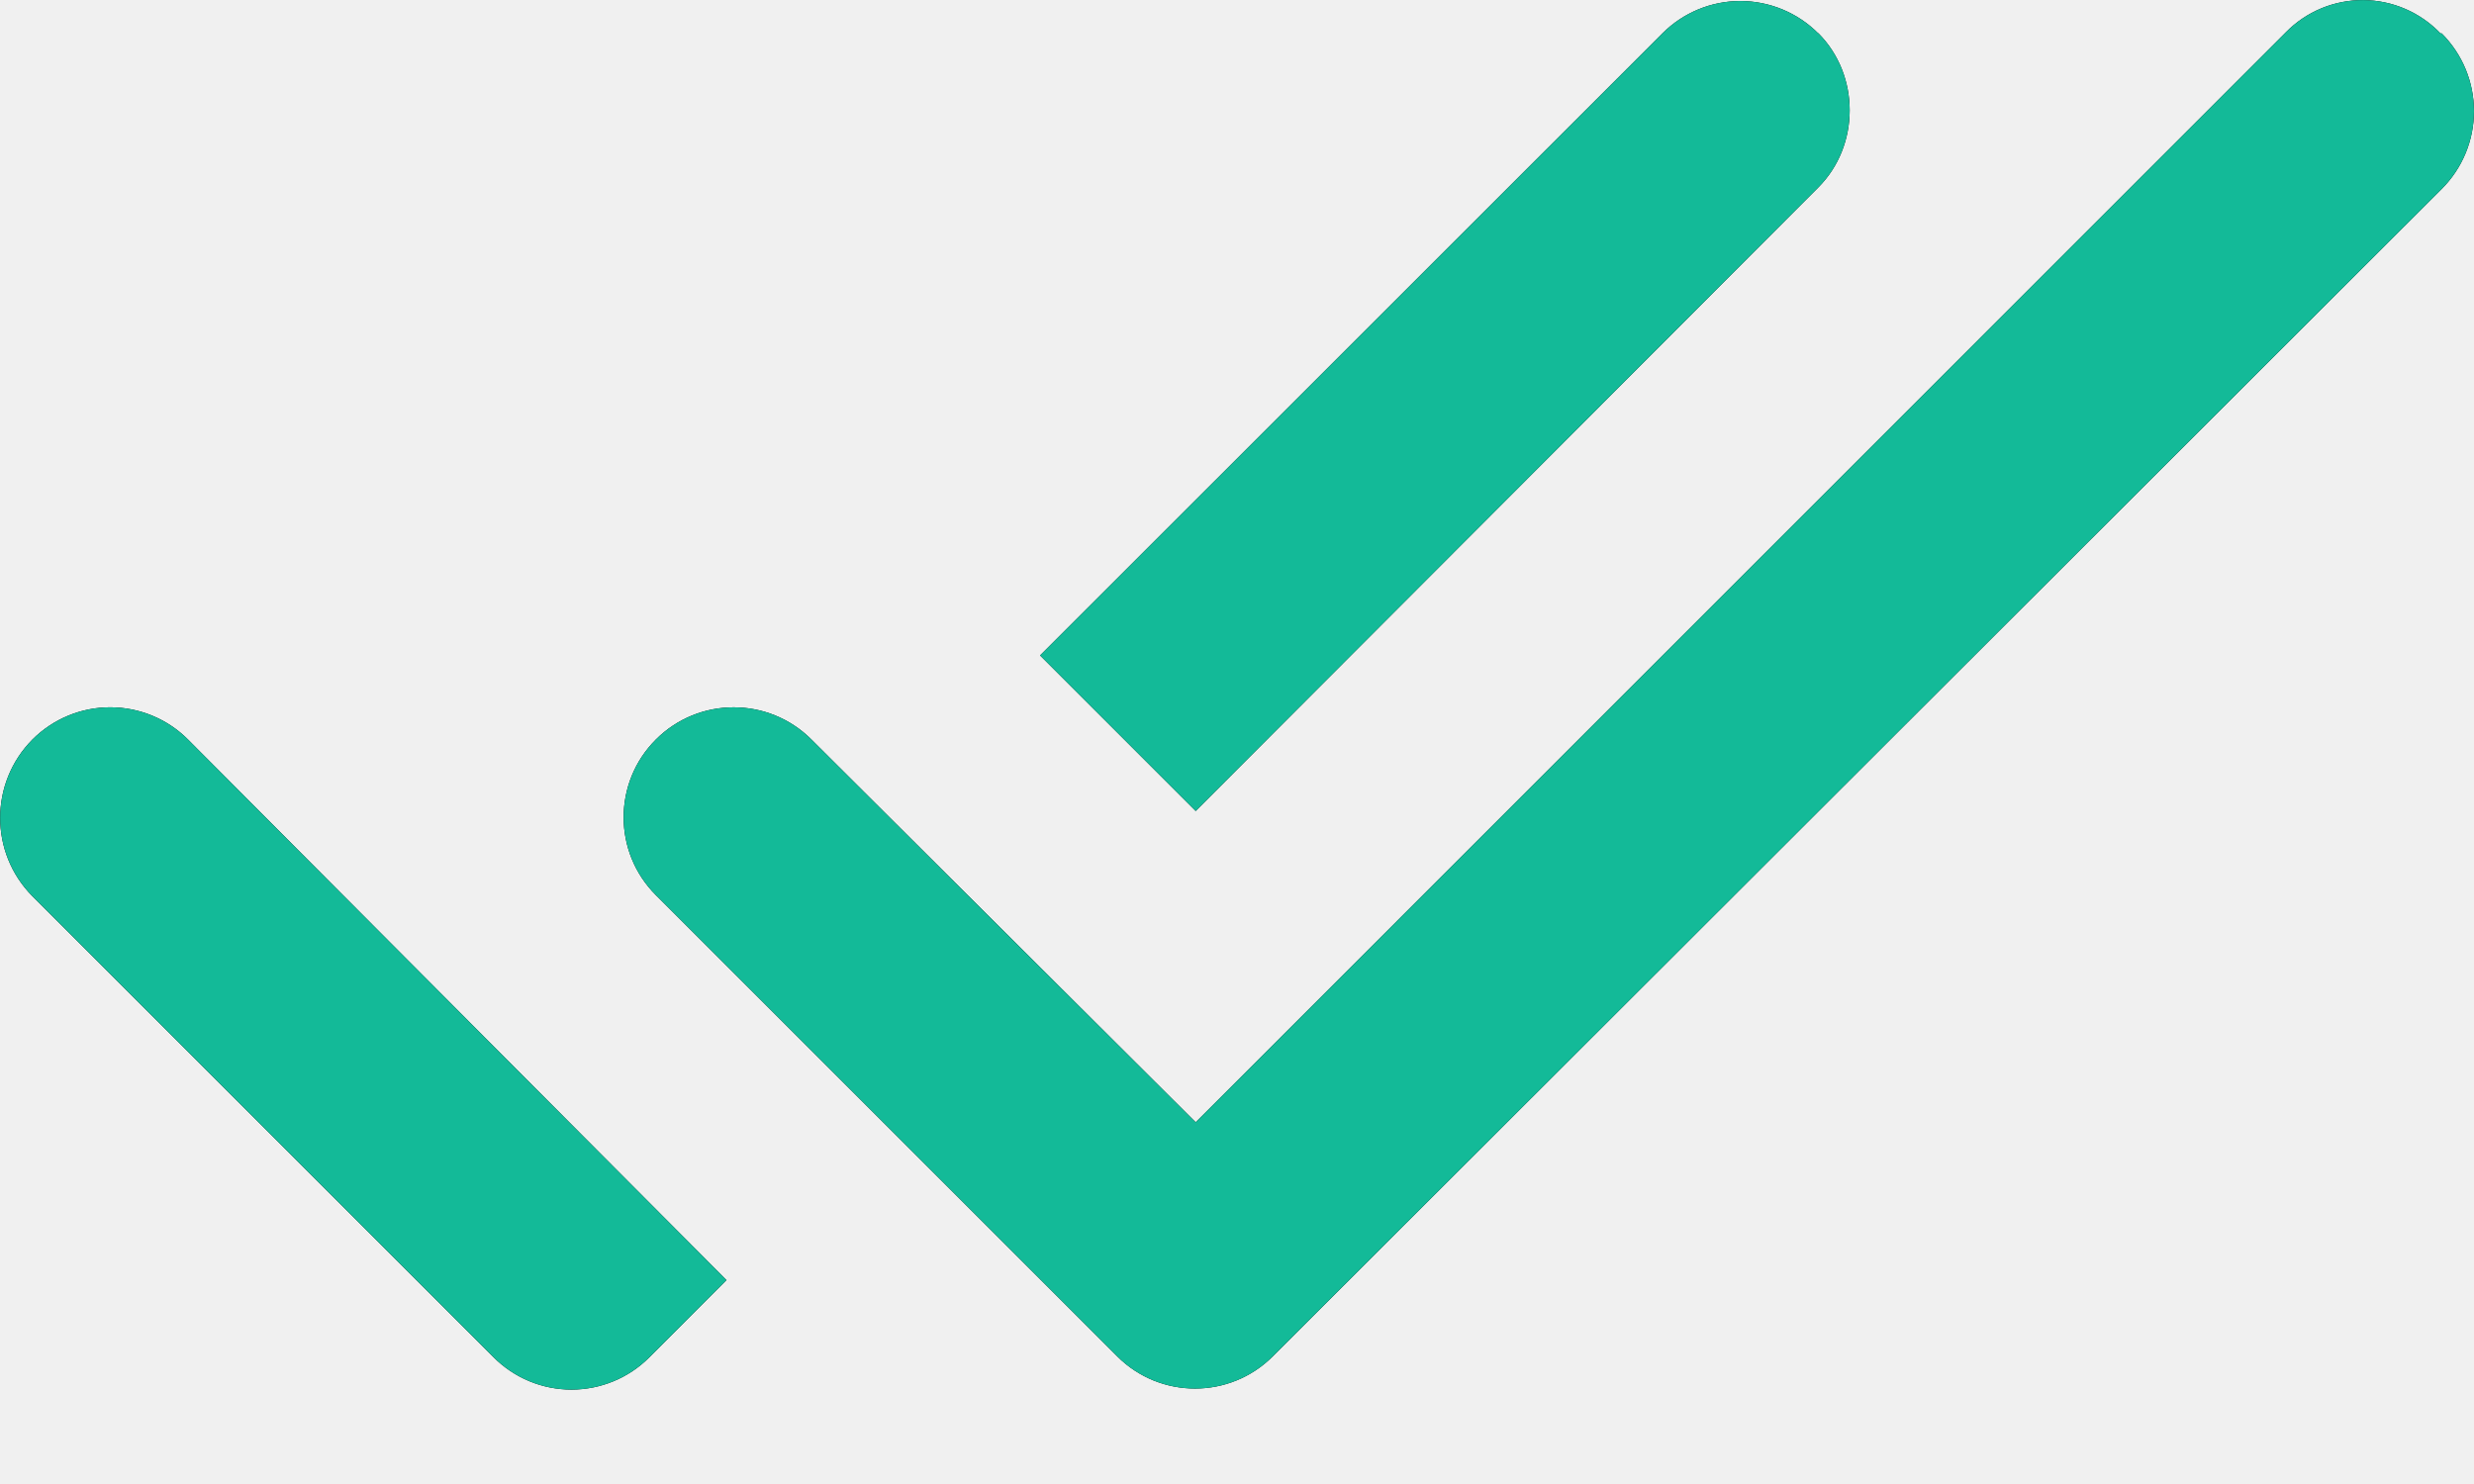
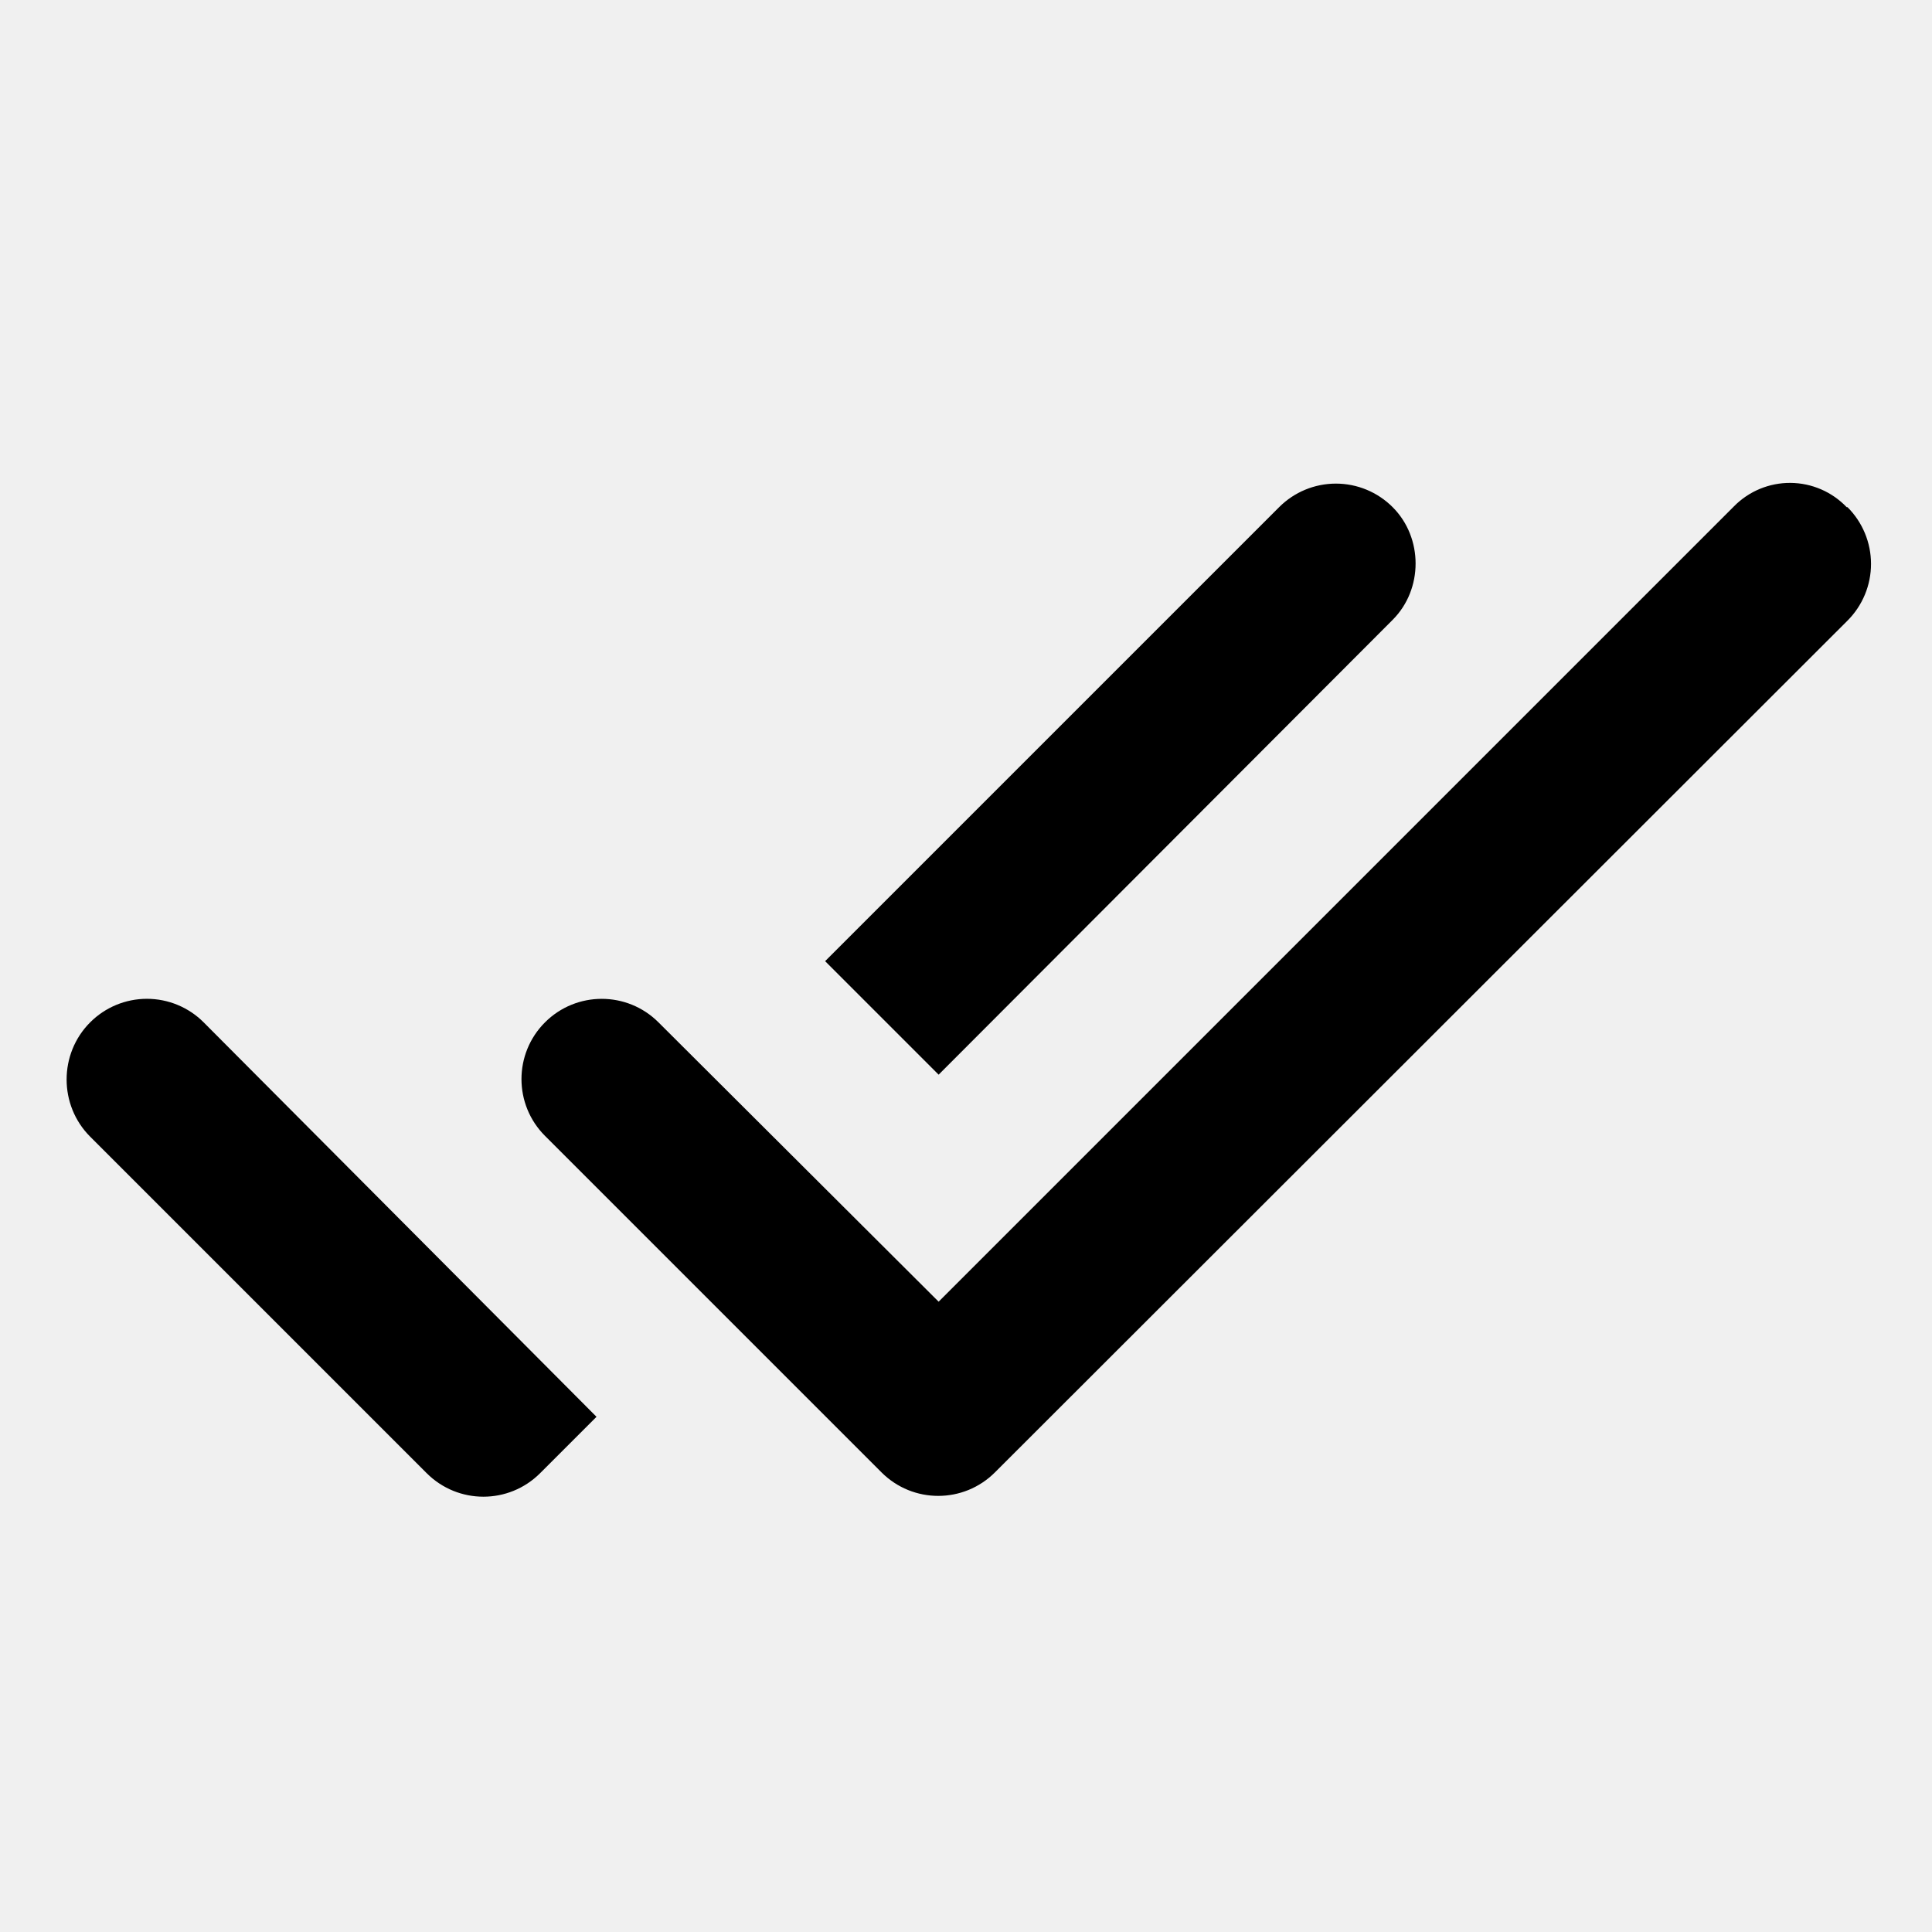
- <svg xmlns="http://www.w3.org/2000/svg" xmlns:xlink="http://www.w3.org/1999/xlink" viewBox="0 0 20 12">
-   <defs>
-     <path id="a" d="M16.698 7.269a.889.889 0 00-1.258 0L10.408 12.3l1.258 1.258 5.032-5.041c.34-.34.34-.91 0-1.25zm3.783-.01l-8.815 8.816L8.56 12.98a.889.889 0 10-1.258 1.258l3.73 3.73a.889.889 0 001.257 0l9.45-9.44a.889.889 0 000-1.258h-.01a.87.87 0 00-1.249-.01zm-18.22 6.987l3.73 3.73a.889.889 0 001.258 0l.624-.625L3.52 12.98a.889.889 0 00-1.258 0 .9.9 0 000 1.267z" />
-   </defs>
-   <g transform="translate(-2 -7)" fill="none" fill-rule="evenodd">
-     <mask id="b" fill="#fff">
-       <use xlink:href="#a" />
-     </mask>
-     <use fill="#000" fill-rule="nonzero" xlink:href="#a" />
-     <path fill="#13BA98" mask="url(#b)" d="M0 0h24v24H0z" />
-     <path mask="url(#b)" d="M0 0h24v24H0z" />
-   </g>
+ <svg xmlns="http://www.w3.org/2000/svg" height="24" viewBox="0 0 24 24" width="24">
+   <path d="M0 0h24v24H0V0z" fill="none" />
+   <path d="M17.3 6.3a.996.996 0 00-1.41 0l-5.64 5.64 1.41 1.41L17.3 7.7c.38-.38.38-1.02 0-1.4zm4.24-.01l-9.88 9.88-3.48-3.47a.996.996 0 10-1.41 1.41l4.18 4.18c.39.39 1.02.39 1.41 0L22.95 7.71a.996.996 0 000-1.41h-.01a.975.975 0 00-1.4-.01zM1.12 14.12L5.3 18.3c.39.39 1.02.39 1.41 0l.7-.7-4.88-4.9a.996.996 0 00-1.41 0c-.39.39-.39 1.03 0 1.42z" />
</svg>
